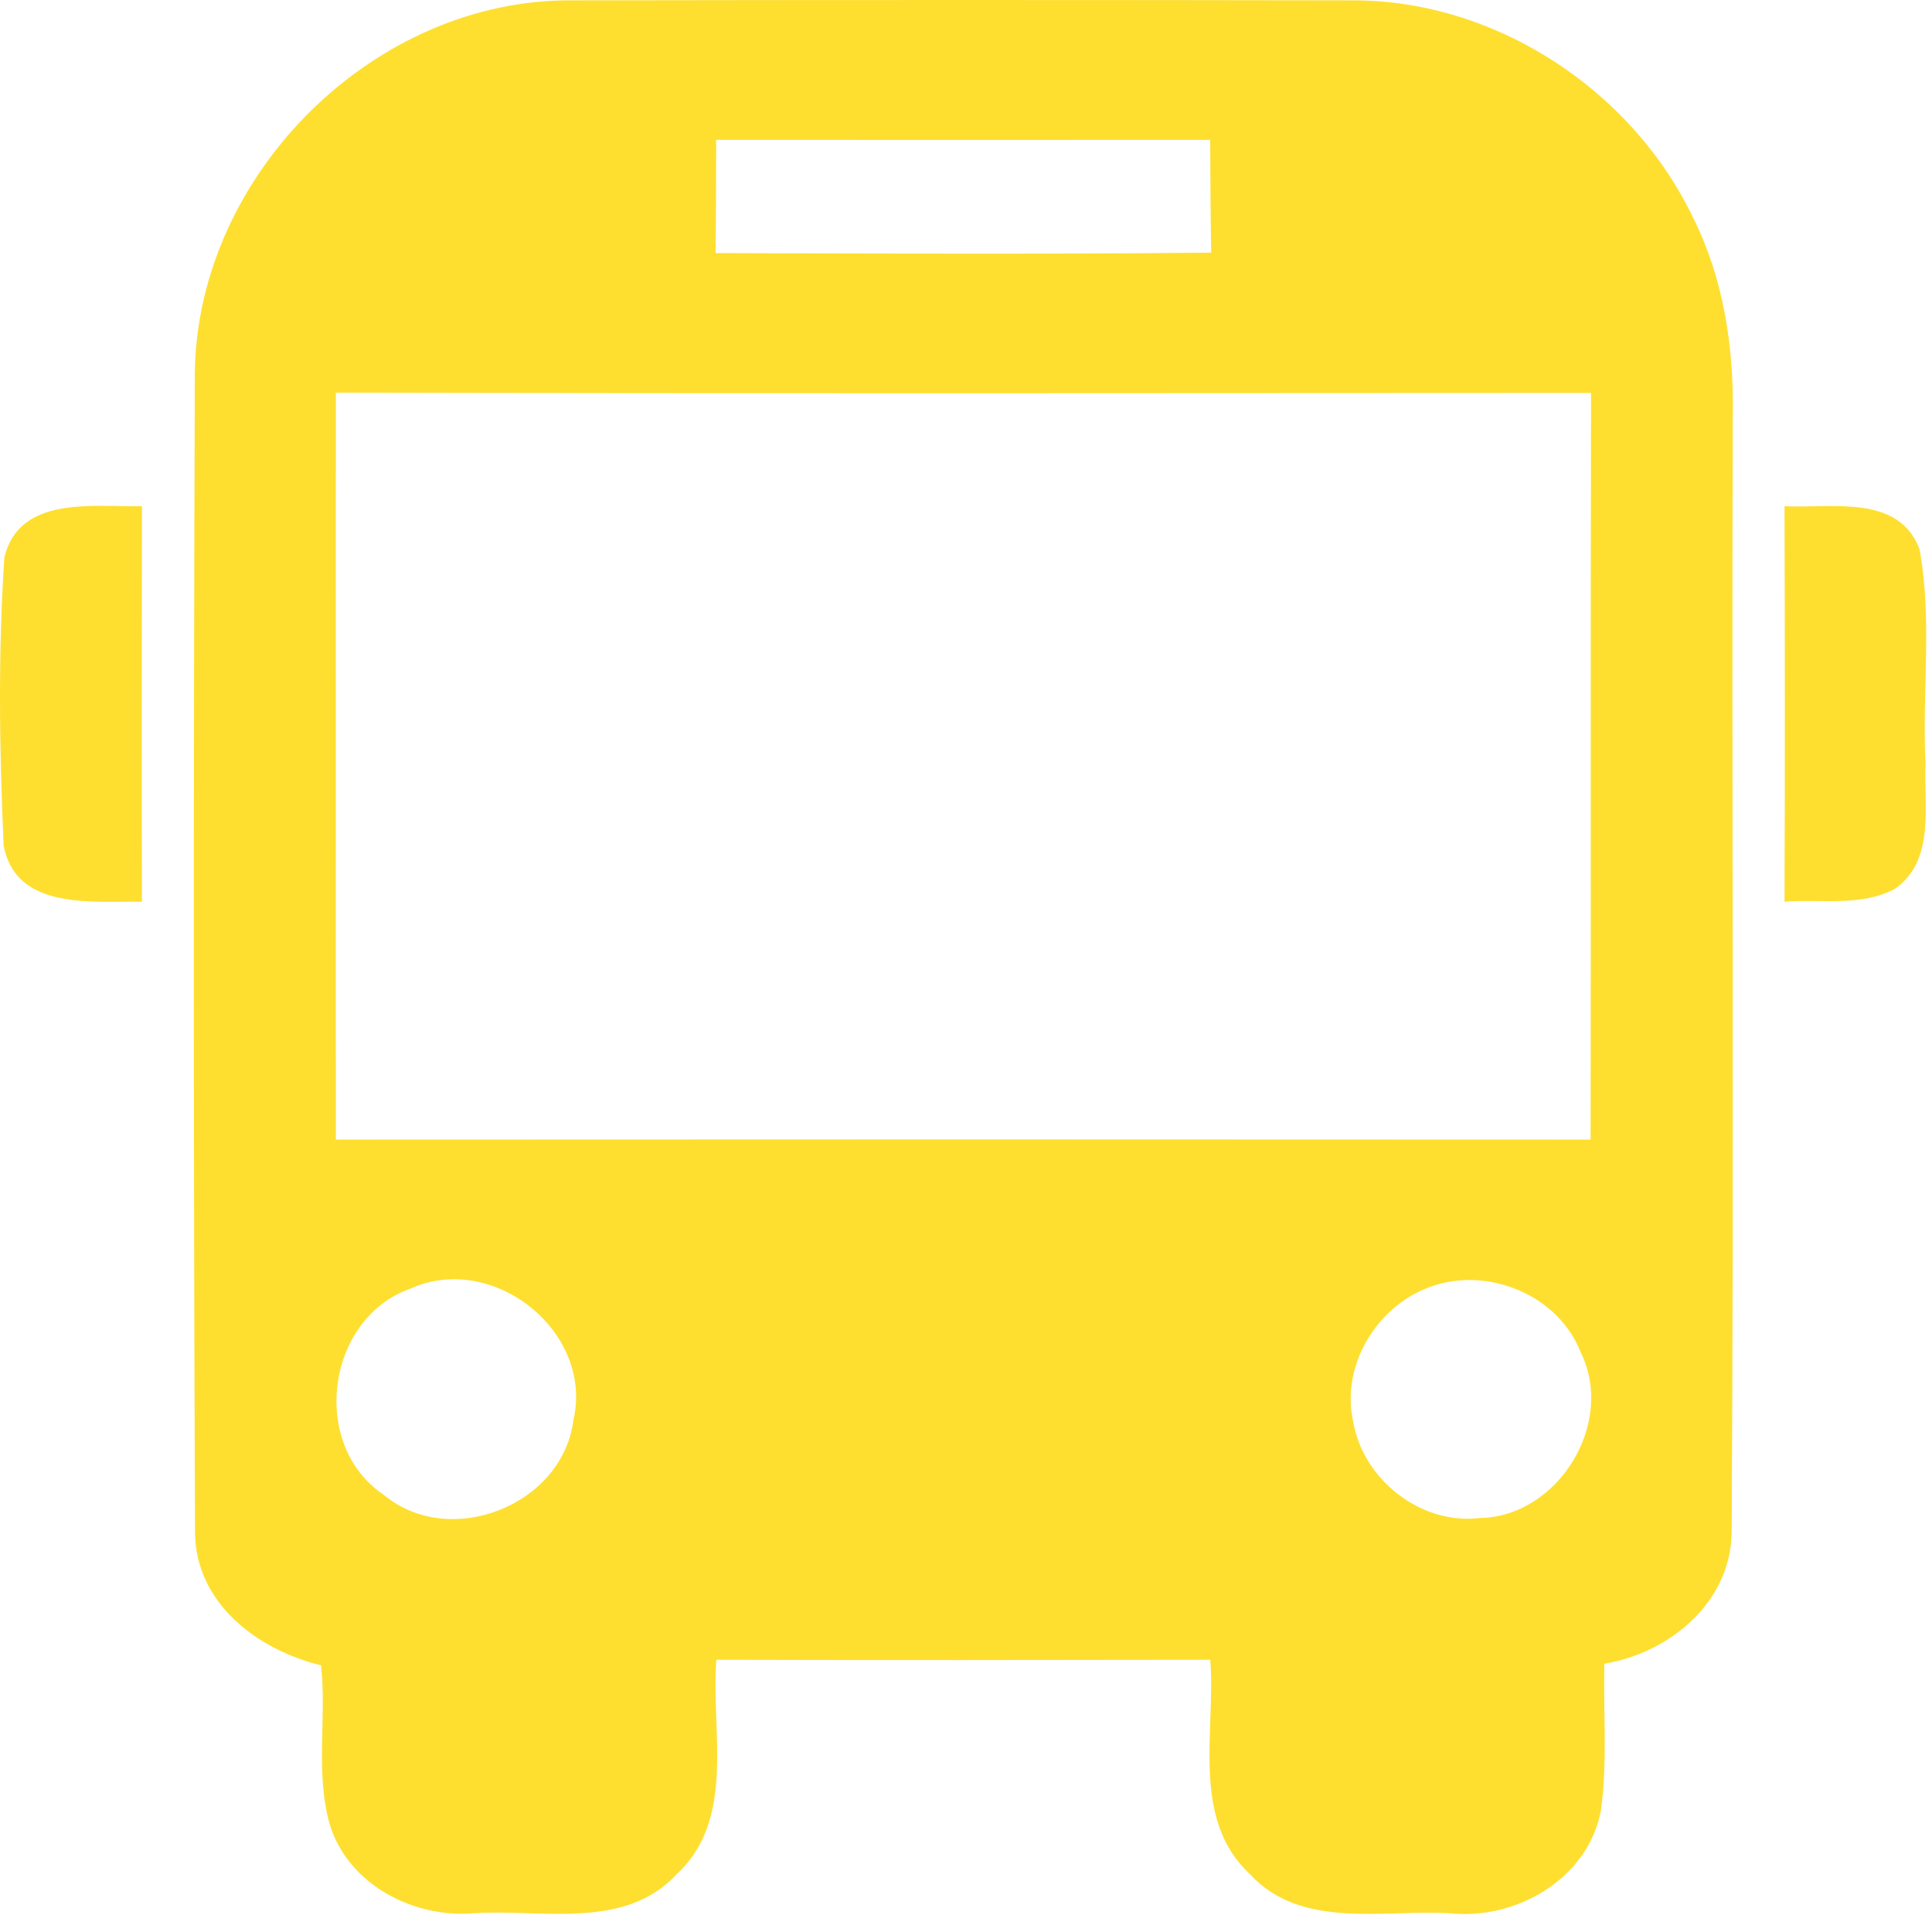
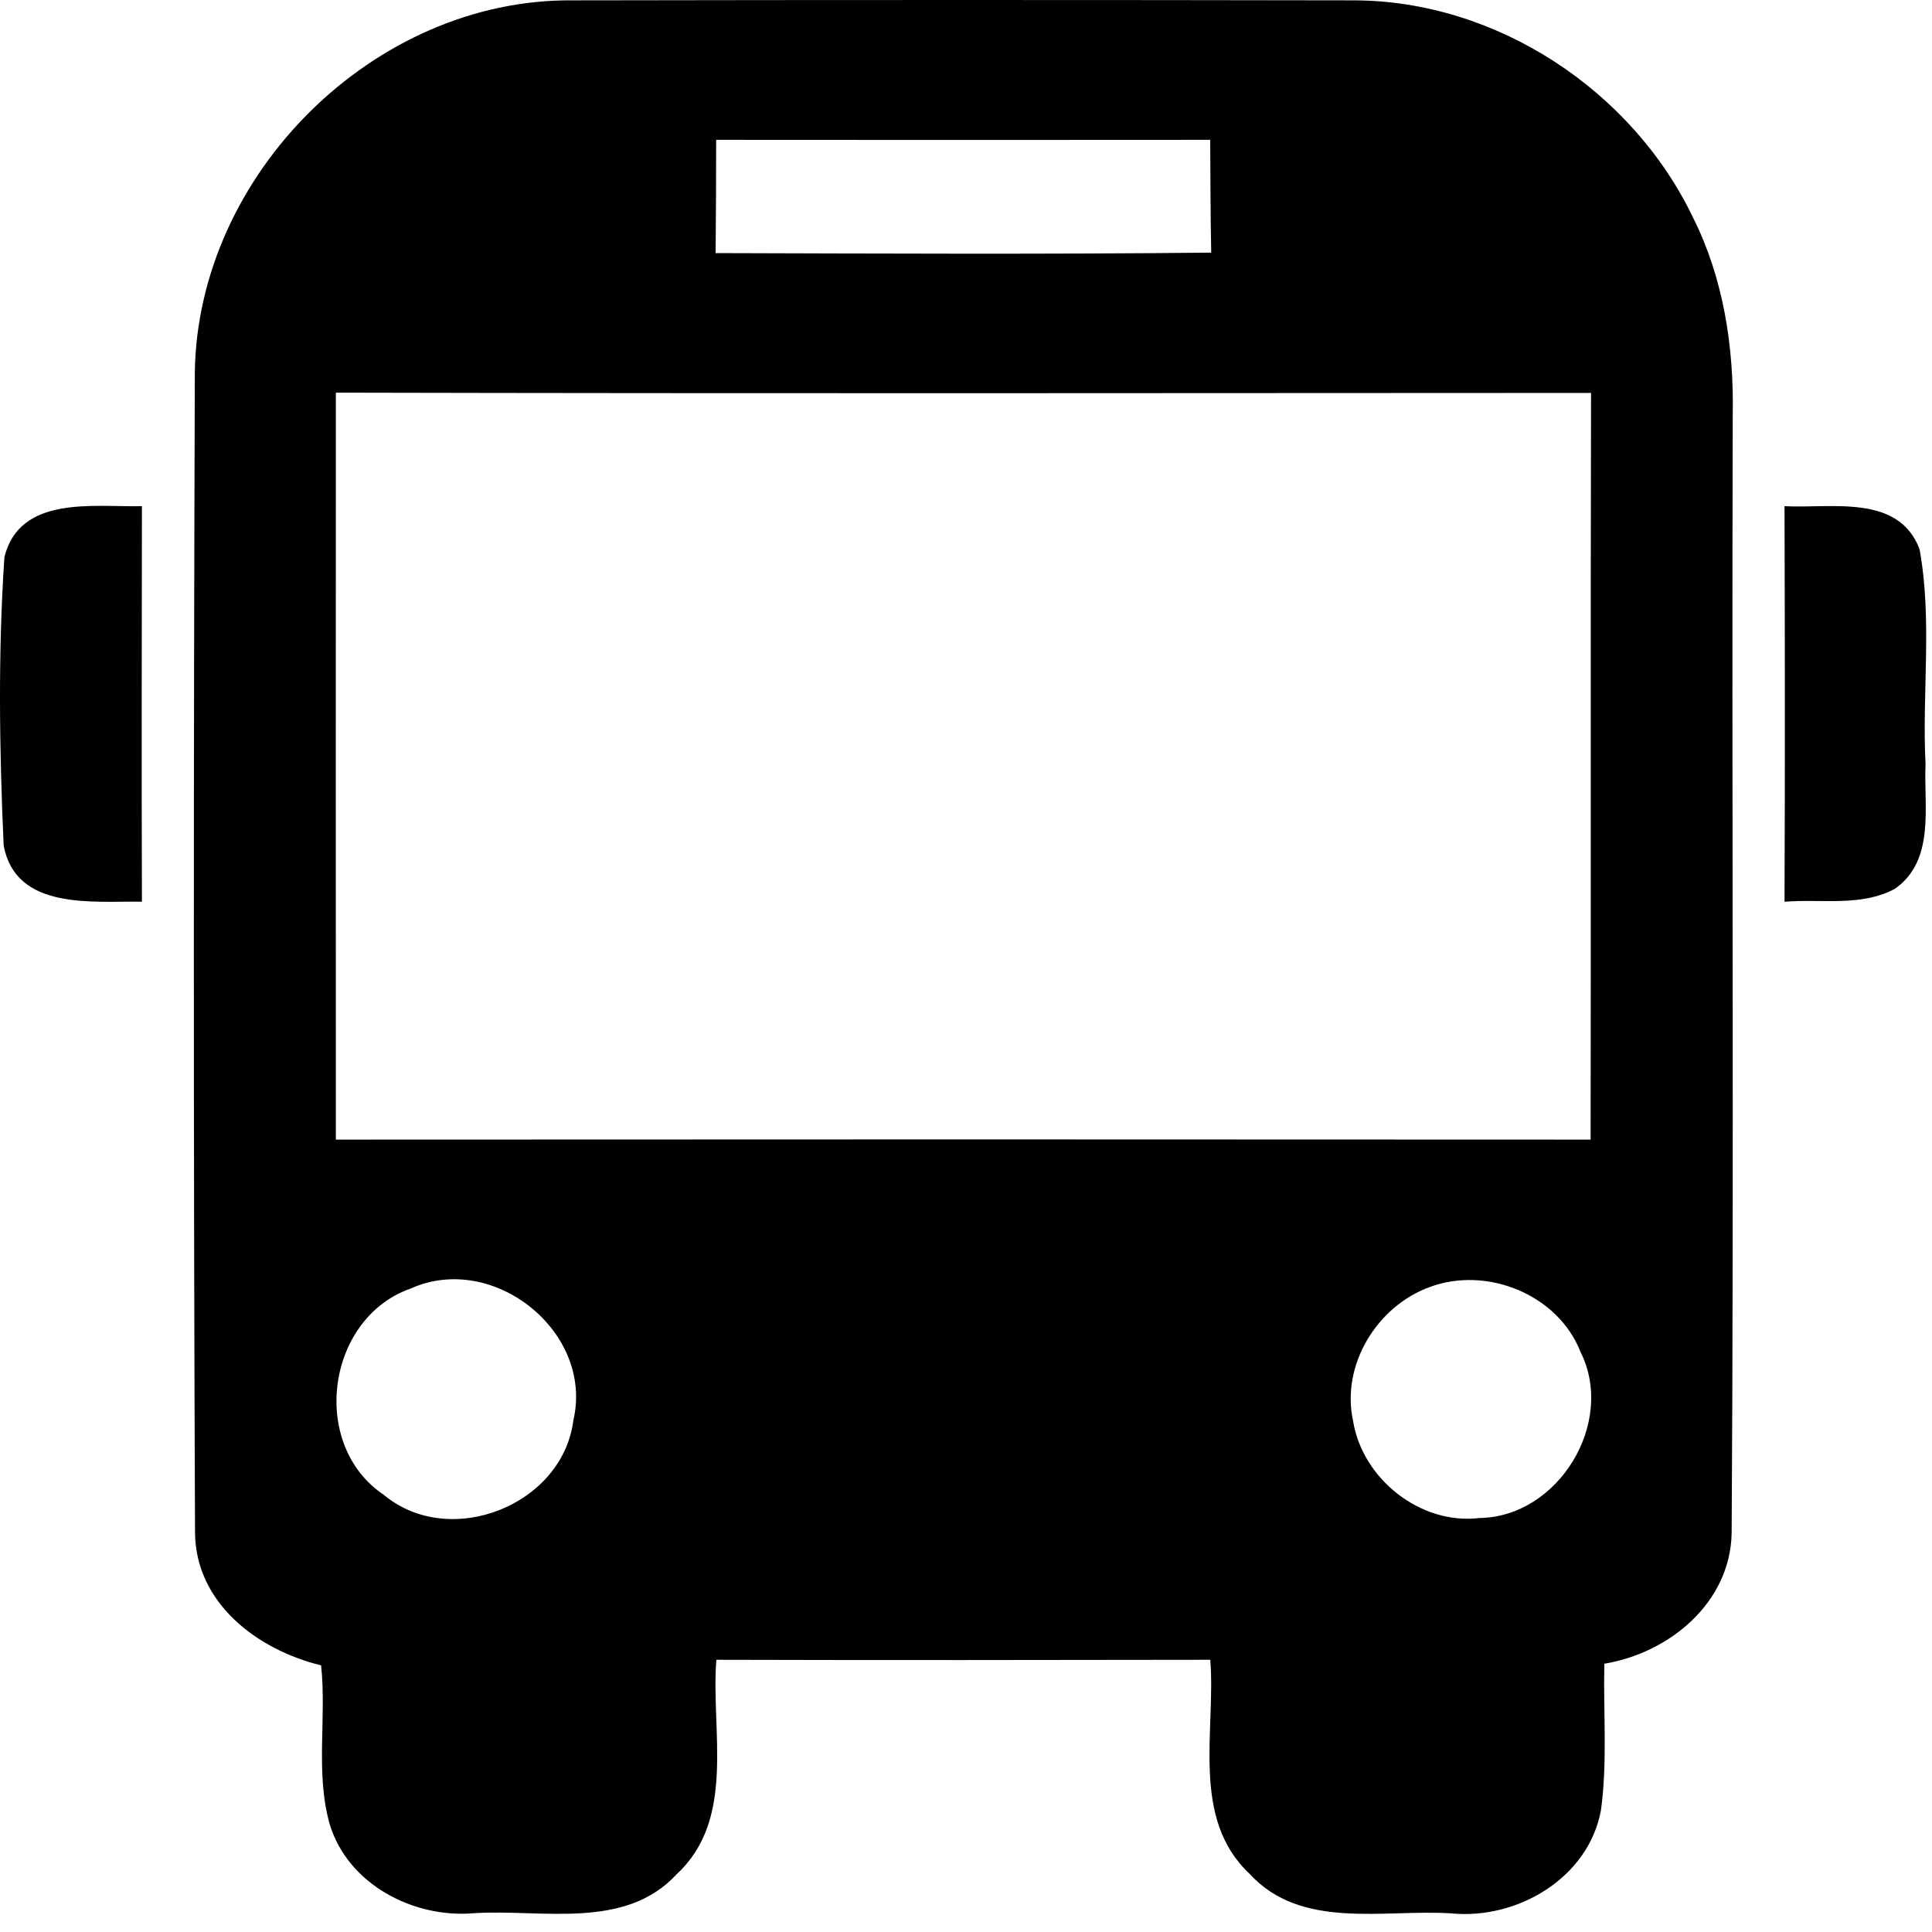
<svg xmlns="http://www.w3.org/2000/svg" width="50" height="50" viewBox="0 0 50 50" fill="none">
-   <path d="M5.042 9.635C5.113 4.513 9.679 -0.036 14.816 0.009C21.553 -0.003 28.296 -0.003 35.036 0.009C38.722 0.016 42.241 2.333 43.821 5.642C44.608 7.214 44.876 8.995 44.843 10.741C44.815 20.389 44.876 30.036 44.815 39.68C44.779 41.482 43.2 42.779 41.52 43.057C41.492 44.321 41.603 45.594 41.433 46.847C41.11 48.609 39.258 49.69 37.548 49.517C35.807 49.408 33.675 49.954 32.342 48.497C30.808 47.063 31.467 44.8 31.322 42.955C27.063 42.962 22.799 42.967 18.539 42.955C18.394 44.802 19.058 47.074 17.512 48.505C16.167 49.961 14.026 49.403 12.273 49.513C10.708 49.652 9.007 48.773 8.533 47.212C8.154 45.874 8.457 44.466 8.31 43.099C6.667 42.699 5.054 41.492 5.047 39.649C5.006 29.645 5.009 19.642 5.042 9.635ZM18.534 3.619C18.534 4.598 18.529 5.573 18.52 6.55C22.799 6.562 27.072 6.583 31.346 6.538C31.327 5.566 31.325 4.591 31.32 3.619C27.06 3.623 22.796 3.623 18.534 3.619ZM8.692 10.162C8.692 16.608 8.687 23.049 8.692 29.493C19.516 29.486 30.343 29.486 41.165 29.493C41.176 23.052 41.16 16.613 41.176 10.169C30.345 10.174 19.516 10.186 8.692 10.162ZM10.634 33.345C8.448 34.106 7.997 37.389 9.932 38.686C11.637 40.109 14.562 38.961 14.839 36.755C15.373 34.467 12.764 32.389 10.634 33.345ZM37 33.309C35.634 33.805 34.702 35.33 35.017 36.772C35.259 38.276 36.763 39.471 38.29 39.286C40.327 39.26 41.819 36.822 40.906 34.993C40.325 33.501 38.48 32.757 37 33.309Z" fill="#FEDF2F" />
-   <path d="M0.114 14.417C0.514 12.813 2.414 13.126 3.673 13.1C3.669 16.511 3.662 19.921 3.673 23.336C2.398 23.315 0.417 23.569 0.095 21.887C-0.017 19.407 -0.052 16.895 0.114 14.417Z" fill="#FEDF2F" />
-   <path d="M46.183 13.1C47.386 13.164 49.131 12.775 49.677 14.21C50.013 16.039 49.738 17.929 49.833 19.779C49.783 20.868 50.089 22.257 49.048 22.997C48.178 23.474 47.134 23.258 46.183 23.337C46.197 19.926 46.193 16.511 46.183 13.1Z" fill="#FEDF2F" />
+   <path d="M5.042 9.635C5.113 4.513 9.679 -0.036 14.816 0.009C21.553 -0.003 28.296 -0.003 35.036 0.009C38.722 0.016 42.241 2.333 43.821 5.642C44.608 7.214 44.876 8.995 44.843 10.741C44.815 20.389 44.876 30.036 44.815 39.68C44.779 41.482 43.2 42.779 41.52 43.057C41.492 44.321 41.603 45.594 41.433 46.847C41.11 48.609 39.258 49.69 37.548 49.517C35.807 49.408 33.675 49.954 32.342 48.497C30.808 47.063 31.467 44.8 31.322 42.955C27.063 42.962 22.799 42.967 18.539 42.955C18.394 44.802 19.058 47.074 17.512 48.505C16.167 49.961 14.026 49.403 12.273 49.513C10.708 49.652 9.007 48.773 8.533 47.212C8.154 45.874 8.457 44.466 8.31 43.099C6.667 42.699 5.054 41.492 5.047 39.649C5.006 29.645 5.009 19.642 5.042 9.635ZM18.534 3.619C18.534 4.598 18.529 5.573 18.52 6.55C22.799 6.562 27.072 6.583 31.346 6.538C31.327 5.566 31.325 4.591 31.32 3.619C27.06 3.623 22.796 3.623 18.534 3.619ZM8.692 10.162C8.692 16.608 8.687 23.049 8.692 29.493C19.516 29.486 30.343 29.486 41.165 29.493C41.176 23.052 41.16 16.613 41.176 10.169C30.345 10.174 19.516 10.186 8.692 10.162ZM10.634 33.345C8.448 34.106 7.997 37.389 9.932 38.686C11.637 40.109 14.562 38.961 14.839 36.755C15.373 34.467 12.764 32.389 10.634 33.345ZM37 33.309C35.634 33.805 34.702 35.33 35.017 36.772C35.259 38.276 36.763 39.471 38.29 39.286C40.327 39.26 41.819 36.822 40.906 34.993C40.325 33.501 38.48 32.757 37 33.309Z" fill="currentColor" />
+   <path d="M0.114 14.417C0.514 12.813 2.414 13.126 3.673 13.1C3.669 16.511 3.662 19.921 3.673 23.336C2.398 23.315 0.417 23.569 0.095 21.887C-0.017 19.407 -0.052 16.895 0.114 14.417Z" fill="currentColor" />
+   <path d="M46.183 13.1C47.386 13.164 49.131 12.775 49.677 14.21C50.013 16.039 49.738 17.929 49.833 19.779C49.783 20.868 50.089 22.257 49.048 22.997C48.178 23.474 47.134 23.258 46.183 23.337C46.197 19.926 46.193 16.511 46.183 13.1Z" fill="currentColor" />
</svg>
